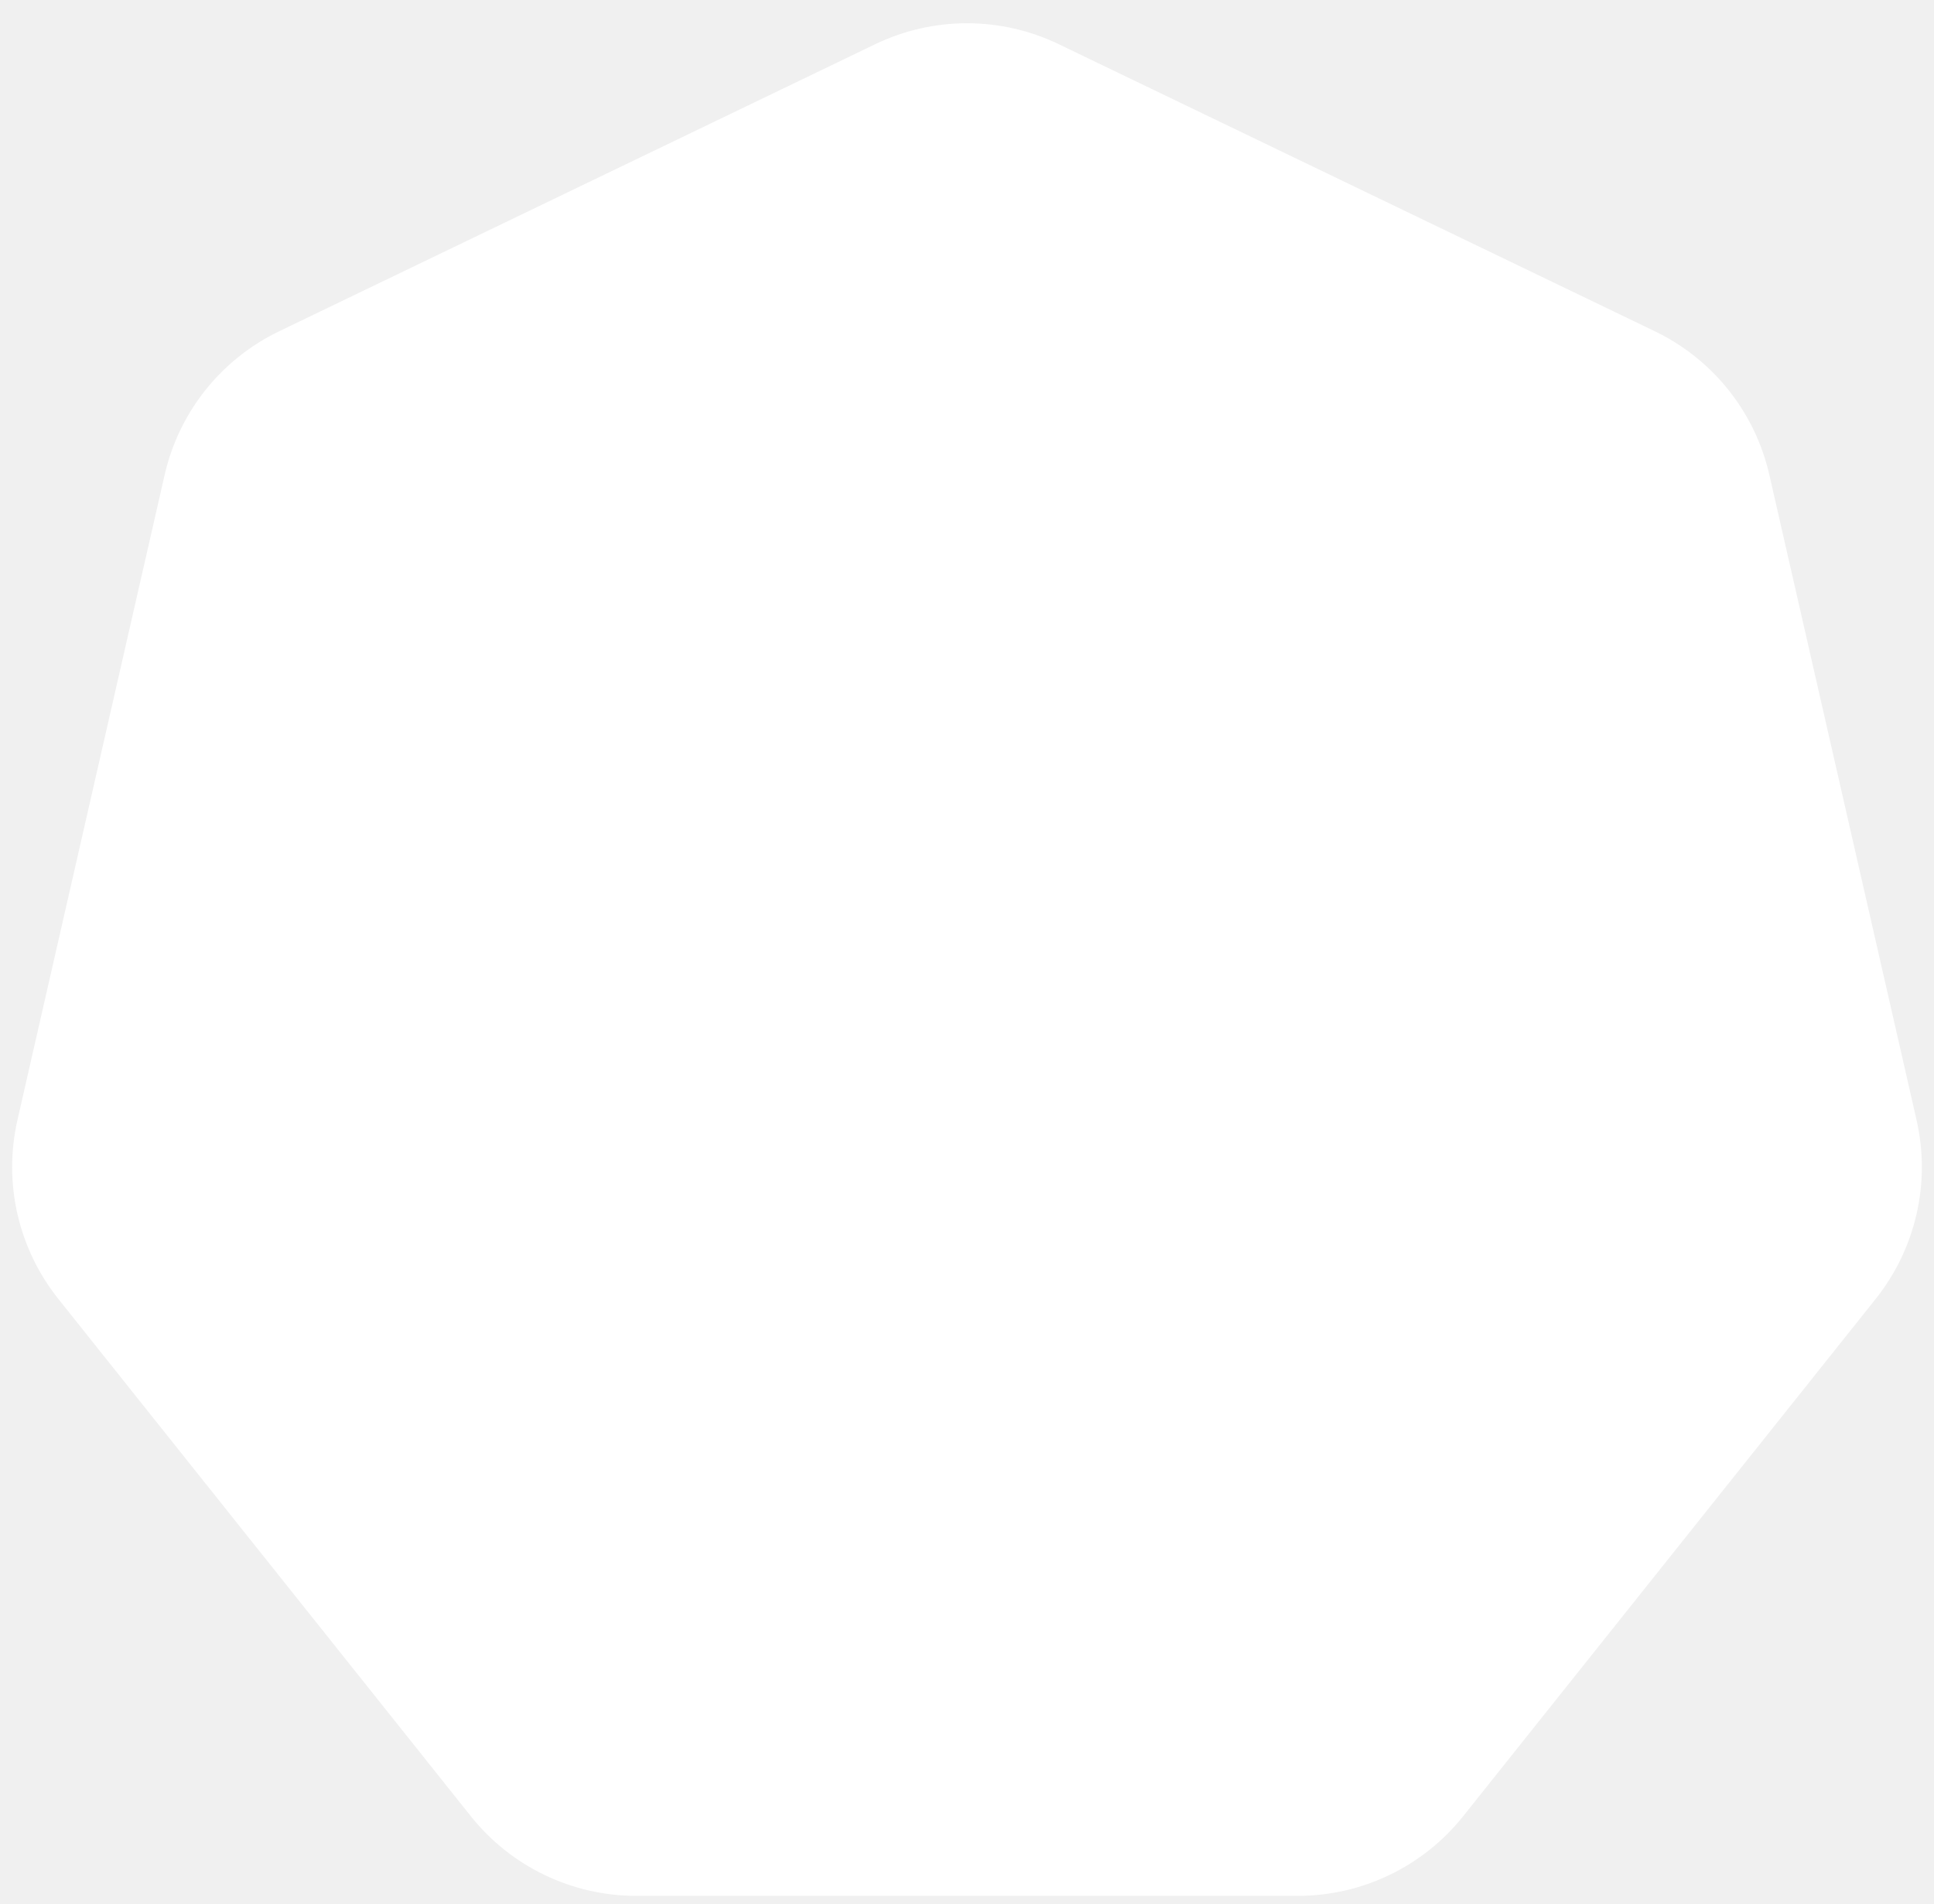
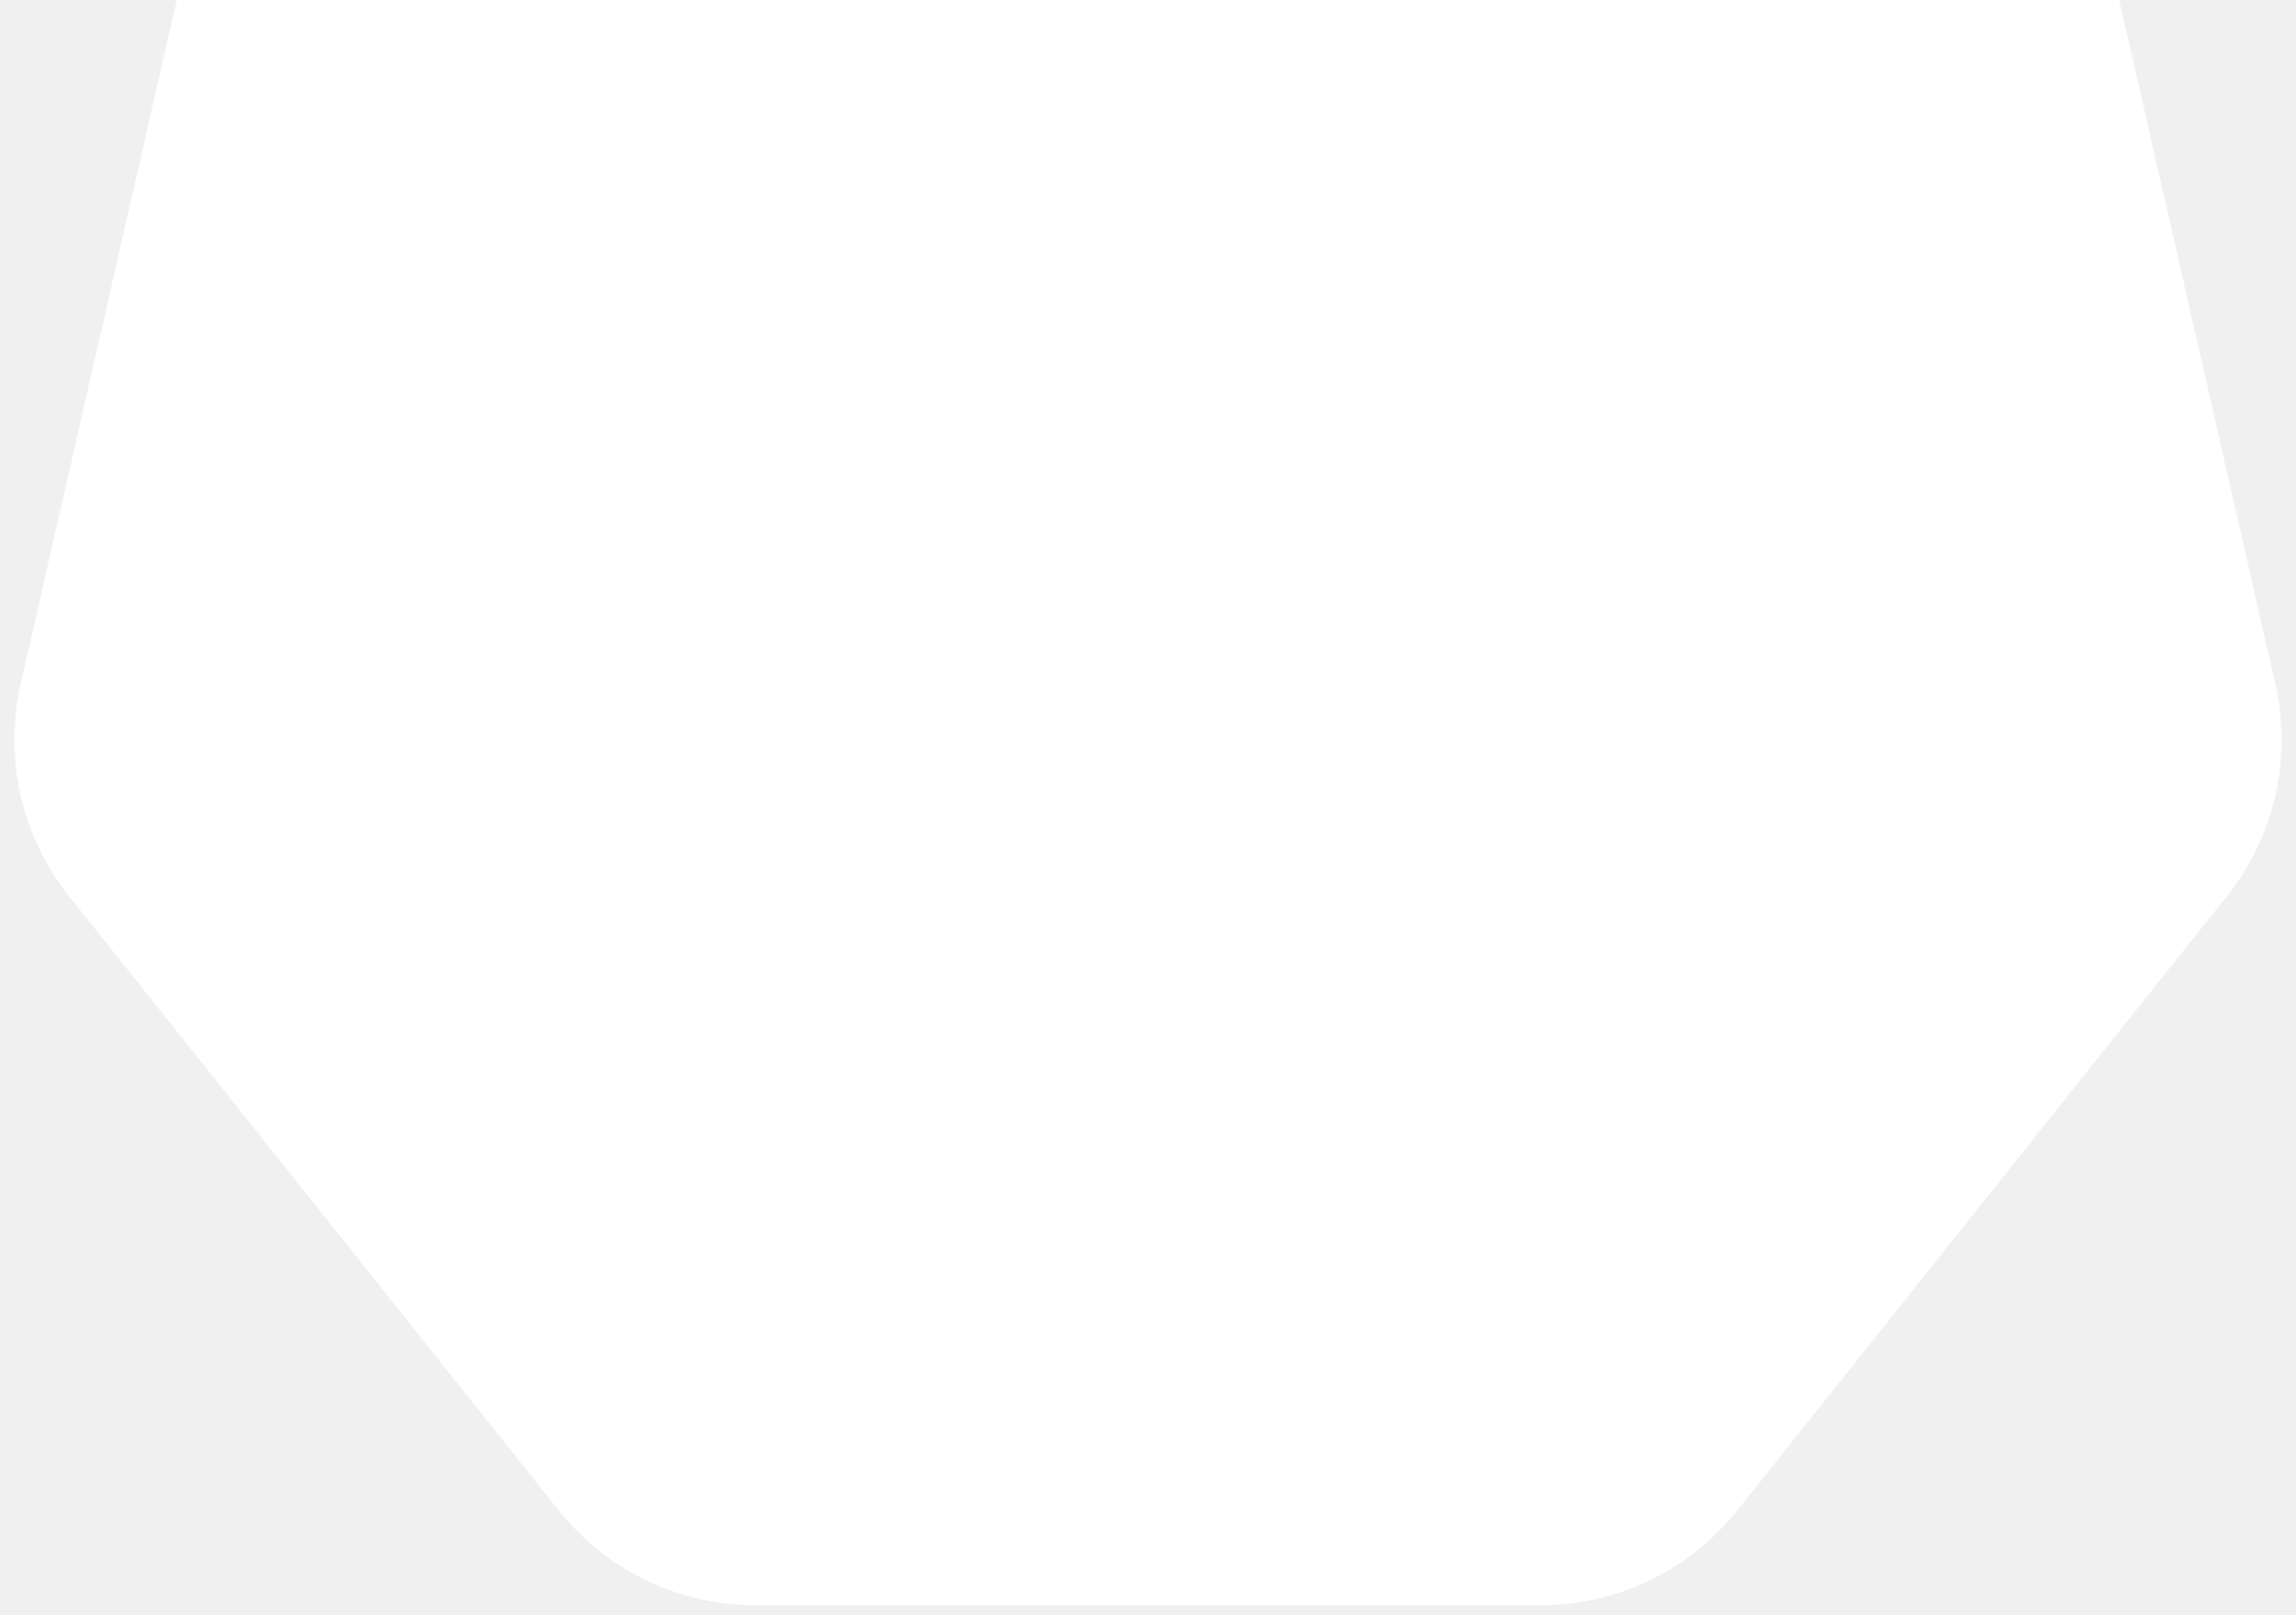
- <svg xmlns="http://www.w3.org/2000/svg" width="64" height="63" viewBox="0 0 64 63" fill="none">
-   <path d="M28.963 1.463C30.882 0.538 33.118 0.538 35.037 1.463L54.763 10.962C56.683 11.886 58.077 13.634 58.551 15.711L63.422 37.057C63.897 39.133 63.399 41.313 62.071 42.979L48.42 60.096C47.092 61.762 45.077 62.732 42.947 62.732H21.053C18.923 62.732 16.908 61.762 15.58 60.096L1.929 42.979C0.601 41.313 0.103 39.133 0.578 37.057L5.449 15.711C5.923 13.634 7.317 11.886 9.237 10.962L28.963 1.463Z" fill="white" />
+ <svg xmlns="http://www.w3.org/2000/svg" width="64" height="45" viewBox="0 0 64 45" fill="none">
+   <path d="M28.963 -16.537C30.882 -17.462 33.118 -17.462 35.037 -16.537L54.763 -7.038C56.683 -6.114 58.077 -4.366 58.551 -2.289L63.422 19.057C63.897 21.134 63.399 23.313 62.071 24.979L48.42 42.096C47.092 43.762 45.077 44.732 42.947 44.732H21.053C18.923 44.732 16.908 43.762 15.58 42.096L1.929 24.979C0.601 23.313 0.103 21.134 0.578 19.057L5.449 -2.289C5.923 -4.366 7.317 -6.114 9.237 -7.038L28.963 -16.537Z" fill="white" />
</svg>
